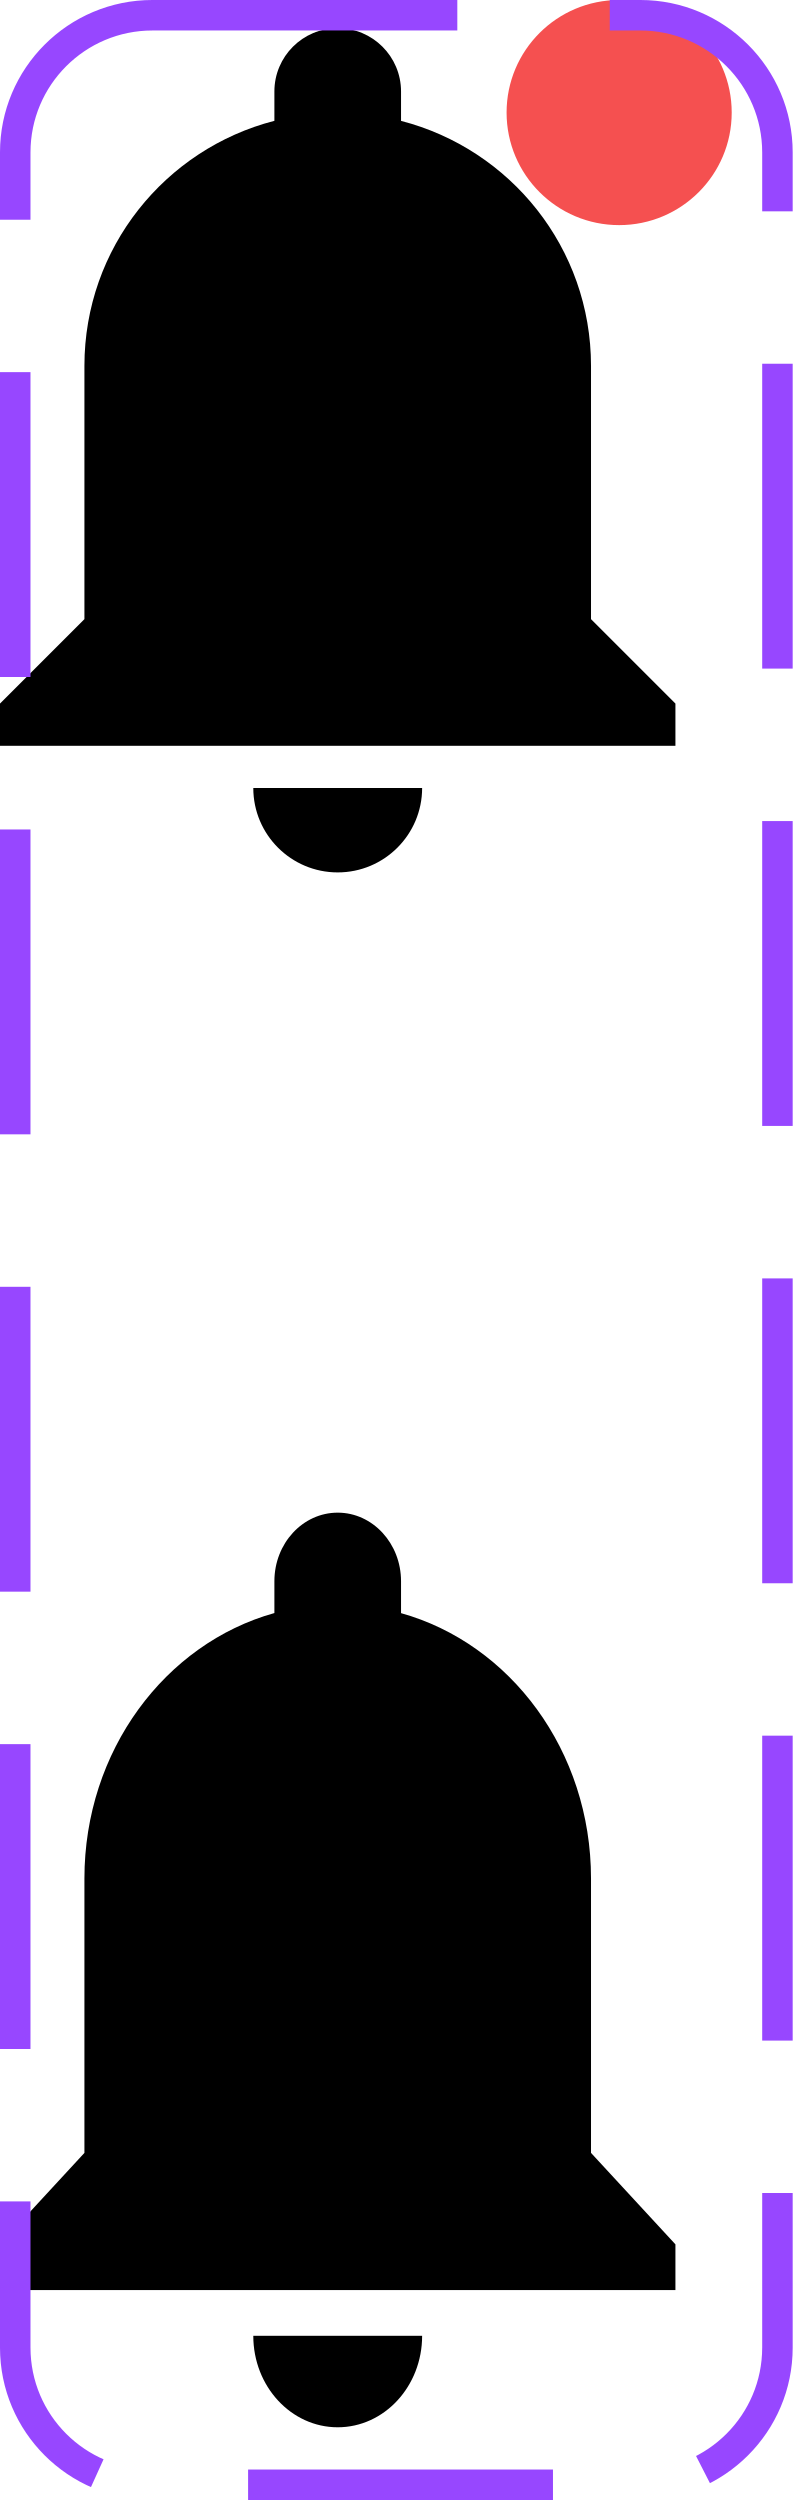
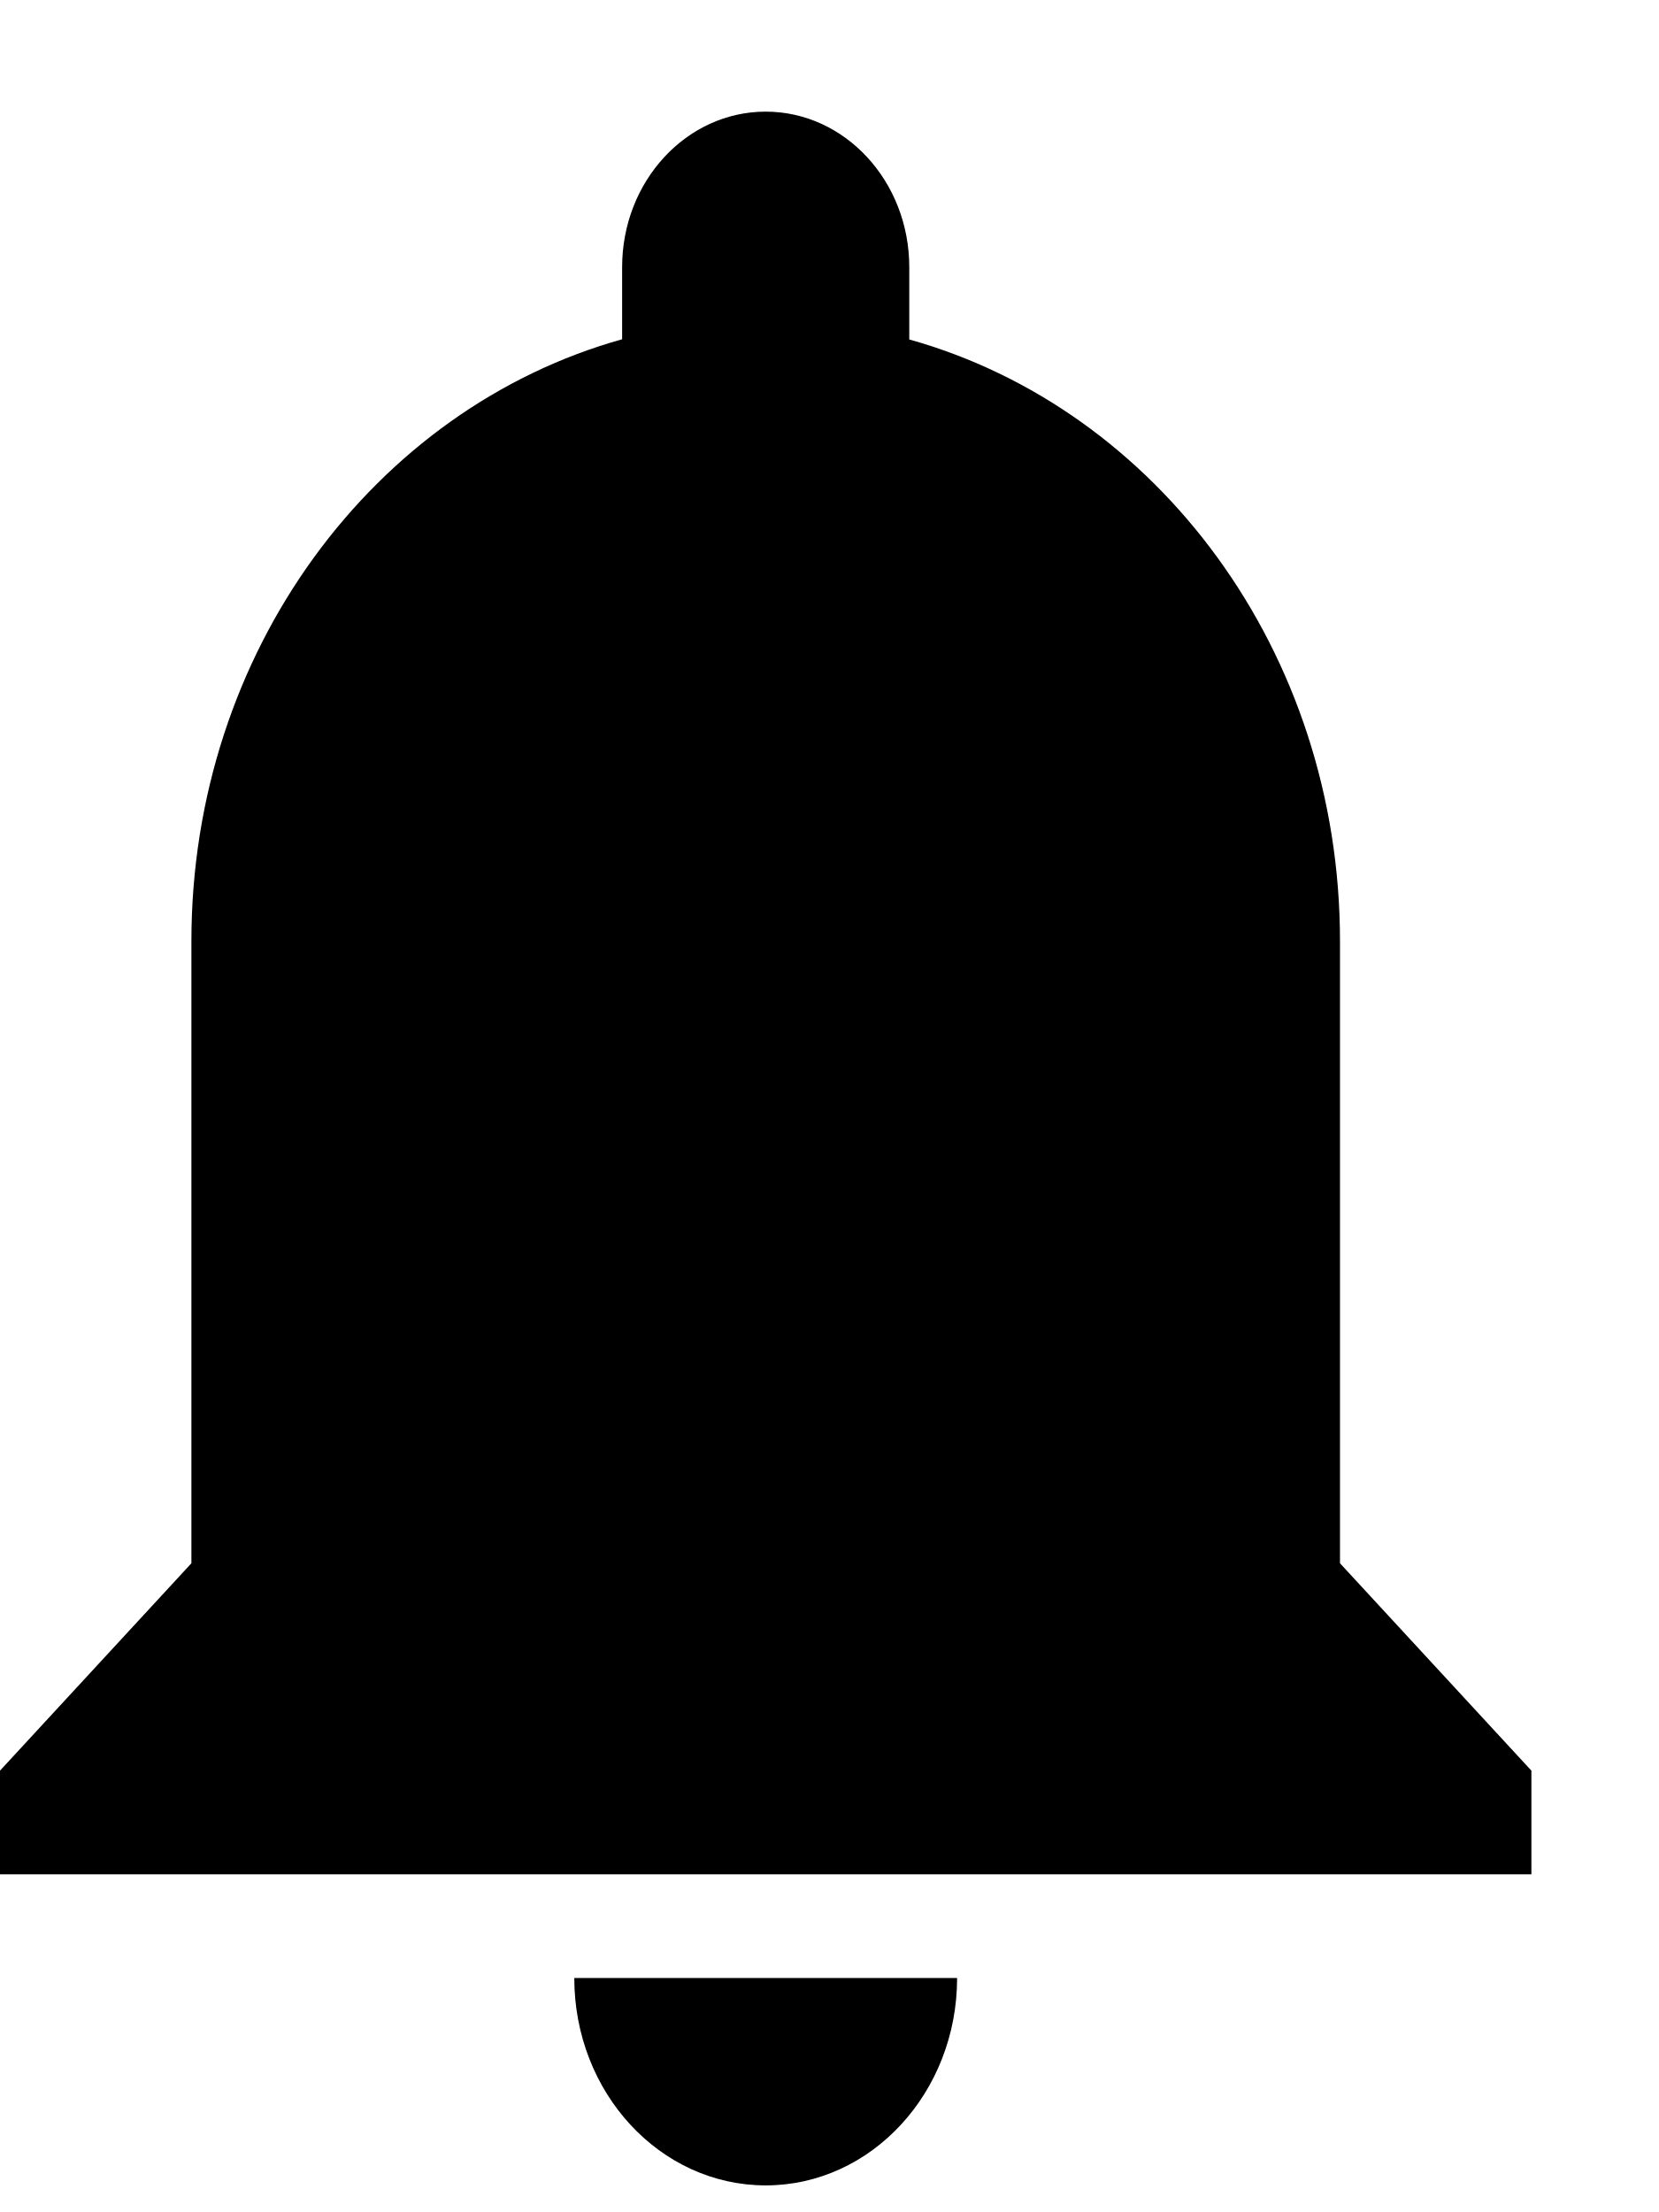
- <svg xmlns="http://www.w3.org/2000/svg" width="26" height="82" viewBox="0 0 26 82" fill="none">
-   <path d="M11.077 0.923C9.93 0.923 9 1.854 9 3V3.963C5.418 4.886 2.769 8.13 2.769 12V20.308L0 23.077V24.462H22.154V23.077L19.385 20.308V12C19.385 8.13 16.736 4.889 13.154 3.965V3C13.154 1.854 12.223 0.923 11.077 0.923ZM8.308 25.846C8.308 27.376 9.548 28.615 11.077 28.615C12.605 28.615 13.846 27.375 13.846 25.846H8.308Z" fill="black" />
-   <circle cx="20.308" cy="3.692" r="3.692" fill="#F55050" />
-   <path d="M11.077 49.615C9.93 49.615 9 50.623 9 51.865V52.908C5.418 53.909 2.769 57.423 2.769 61.615V70.615L0 73.615V75.115H22.154V73.615L19.385 70.615V61.615C19.385 57.423 16.736 53.912 13.154 52.911V51.865C13.154 50.623 12.223 49.615 11.077 49.615ZM8.308 76.615C8.308 78.273 9.548 79.615 11.077 79.615C12.605 79.615 13.846 78.271 13.846 76.615H8.308Z" fill="black" />
-   <rect x="0.5" y="0.5" width="25" height="81" rx="4.5" stroke="#9747FF" stroke-dasharray="10 5" />
+ <svg xmlns="http://www.w3.org/2000/svg" width="24" height="32" viewBox="0 0 24 32" fill="none">
+   <path d="M11.077 1.615C9.93 1.615 9 2.623 9 3.865V4.908C5.418 5.909 2.769 9.423 2.769 13.615V22.615L0 25.615V27.115H22.154V25.615L19.385 22.615V13.615C19.385 9.423 16.736 5.912 13.154 4.911V3.865C13.154 2.623 12.223 1.615 11.077 1.615ZM8.308 28.615C8.308 30.273 9.548 31.615 11.077 31.615C12.605 31.615 13.846 30.271 13.846 28.615H8.308Z" fill="black" />
</svg>
